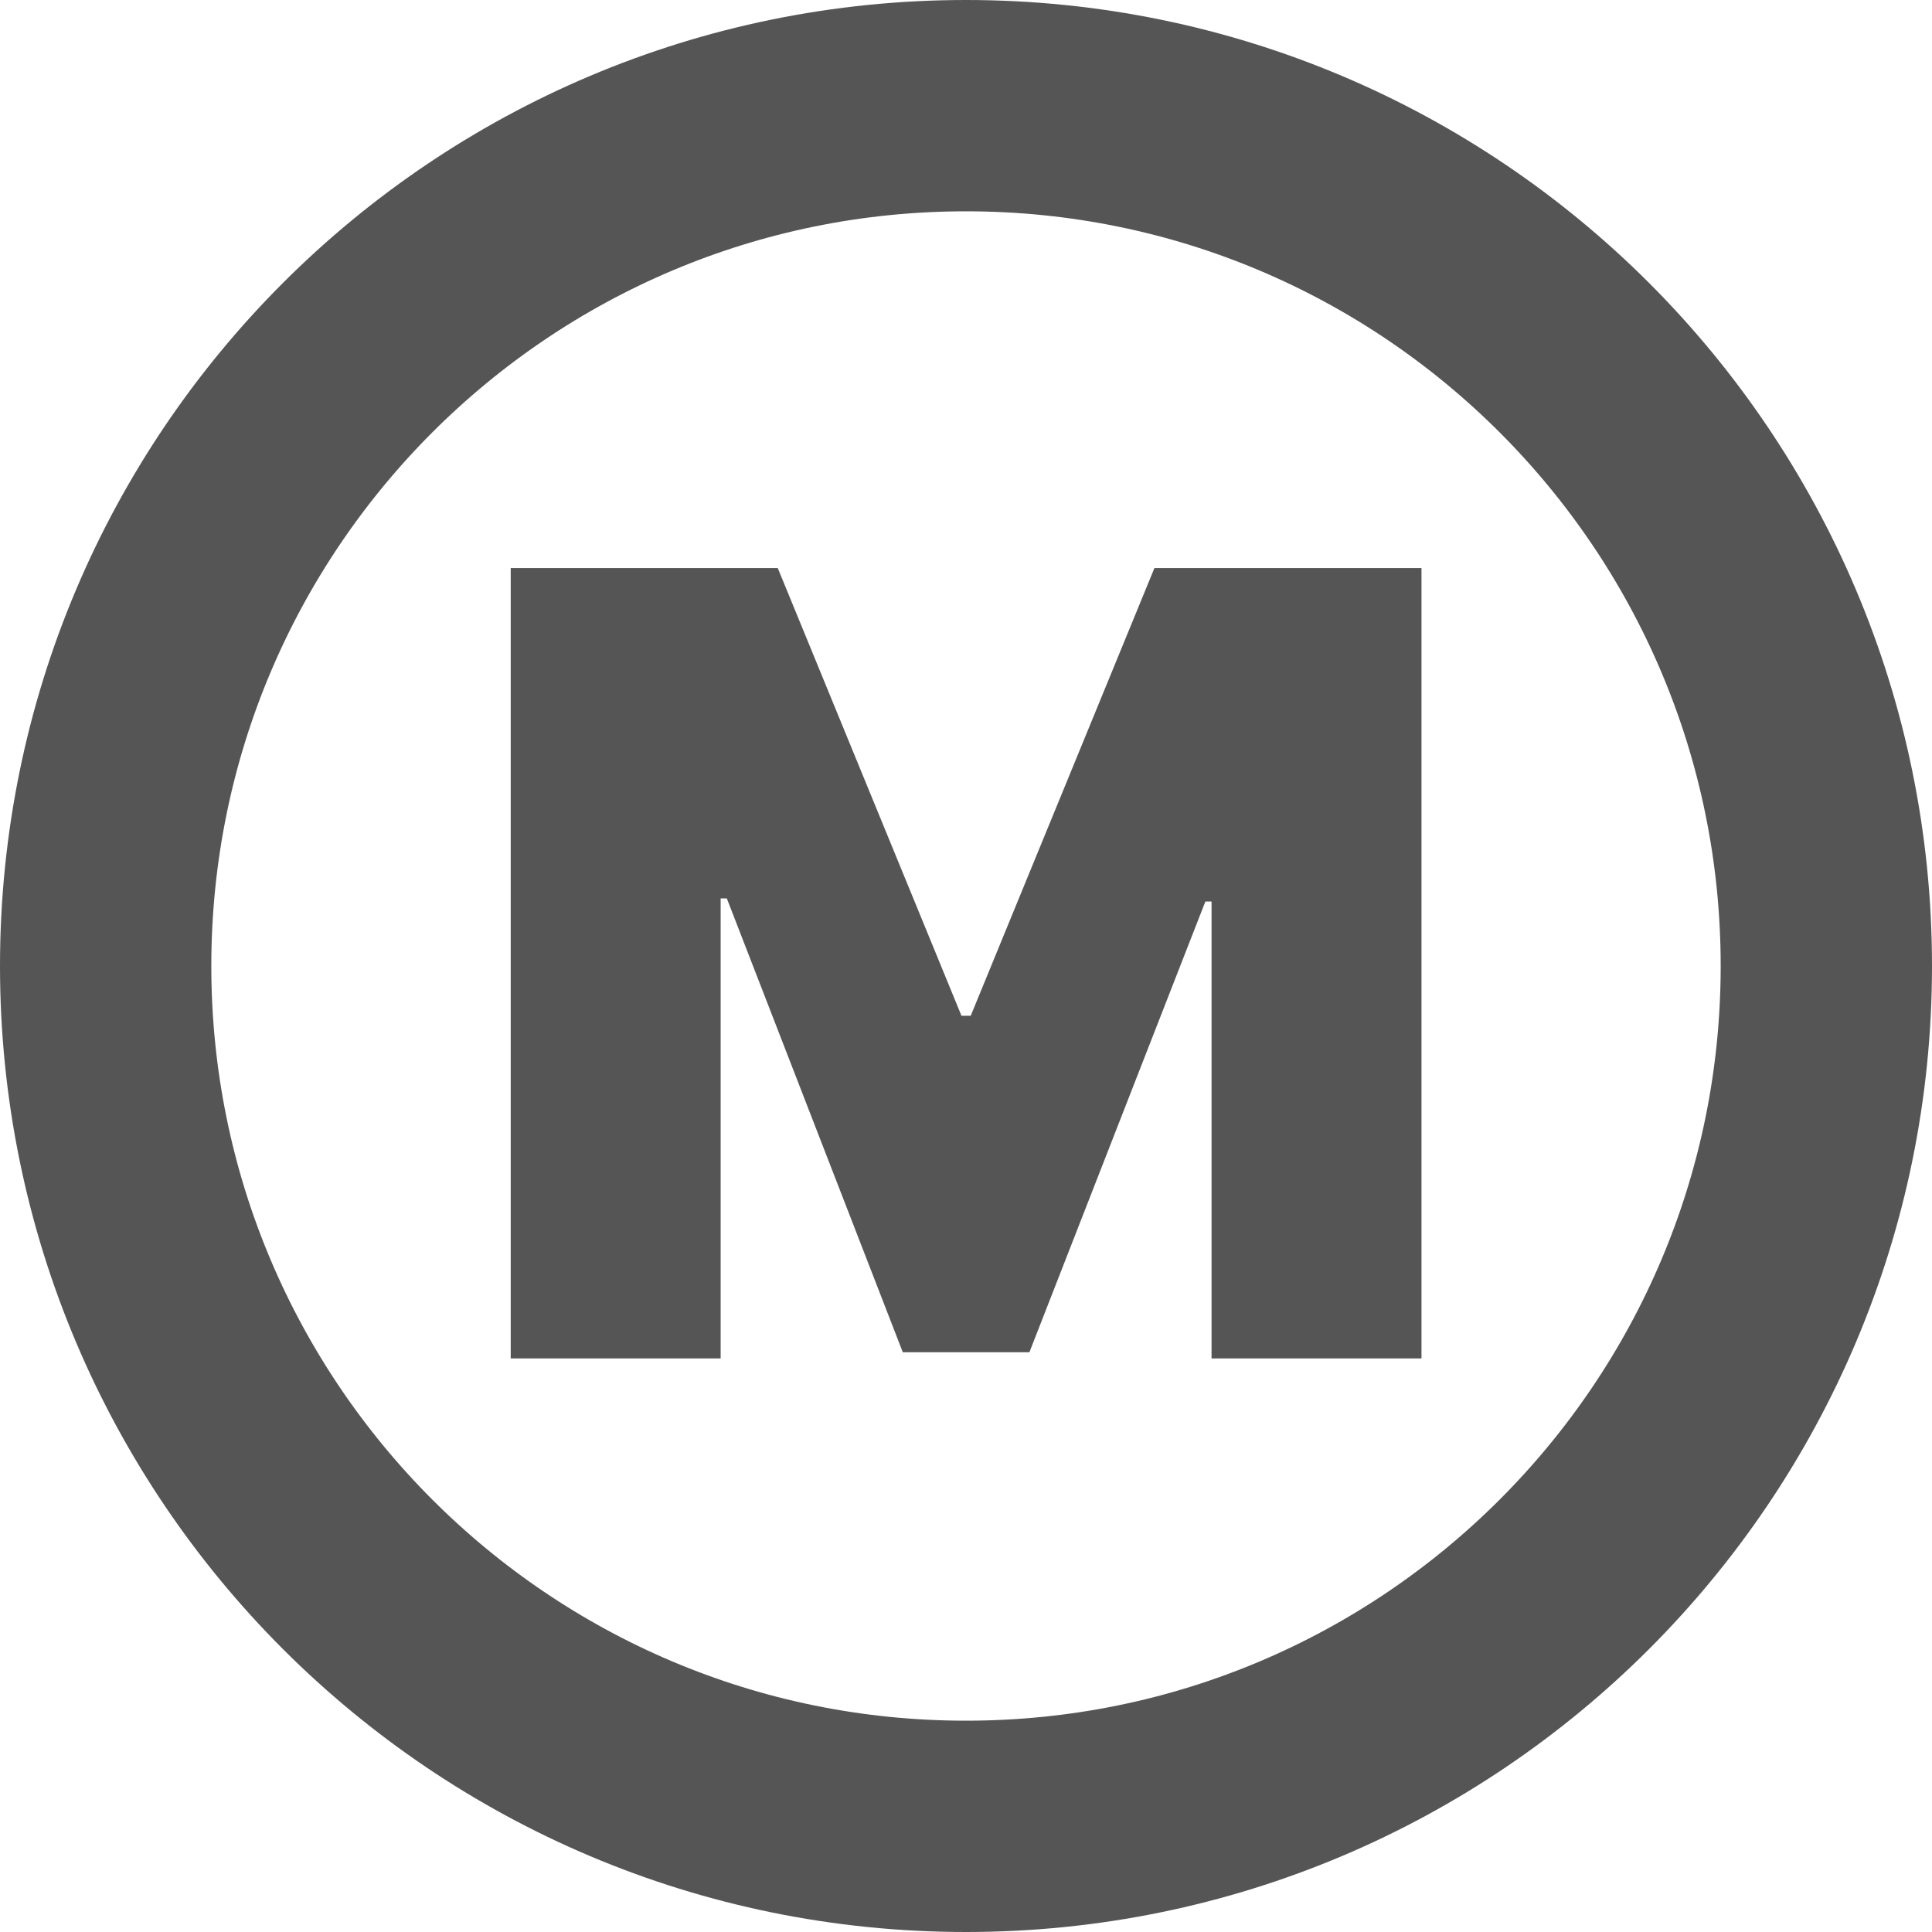
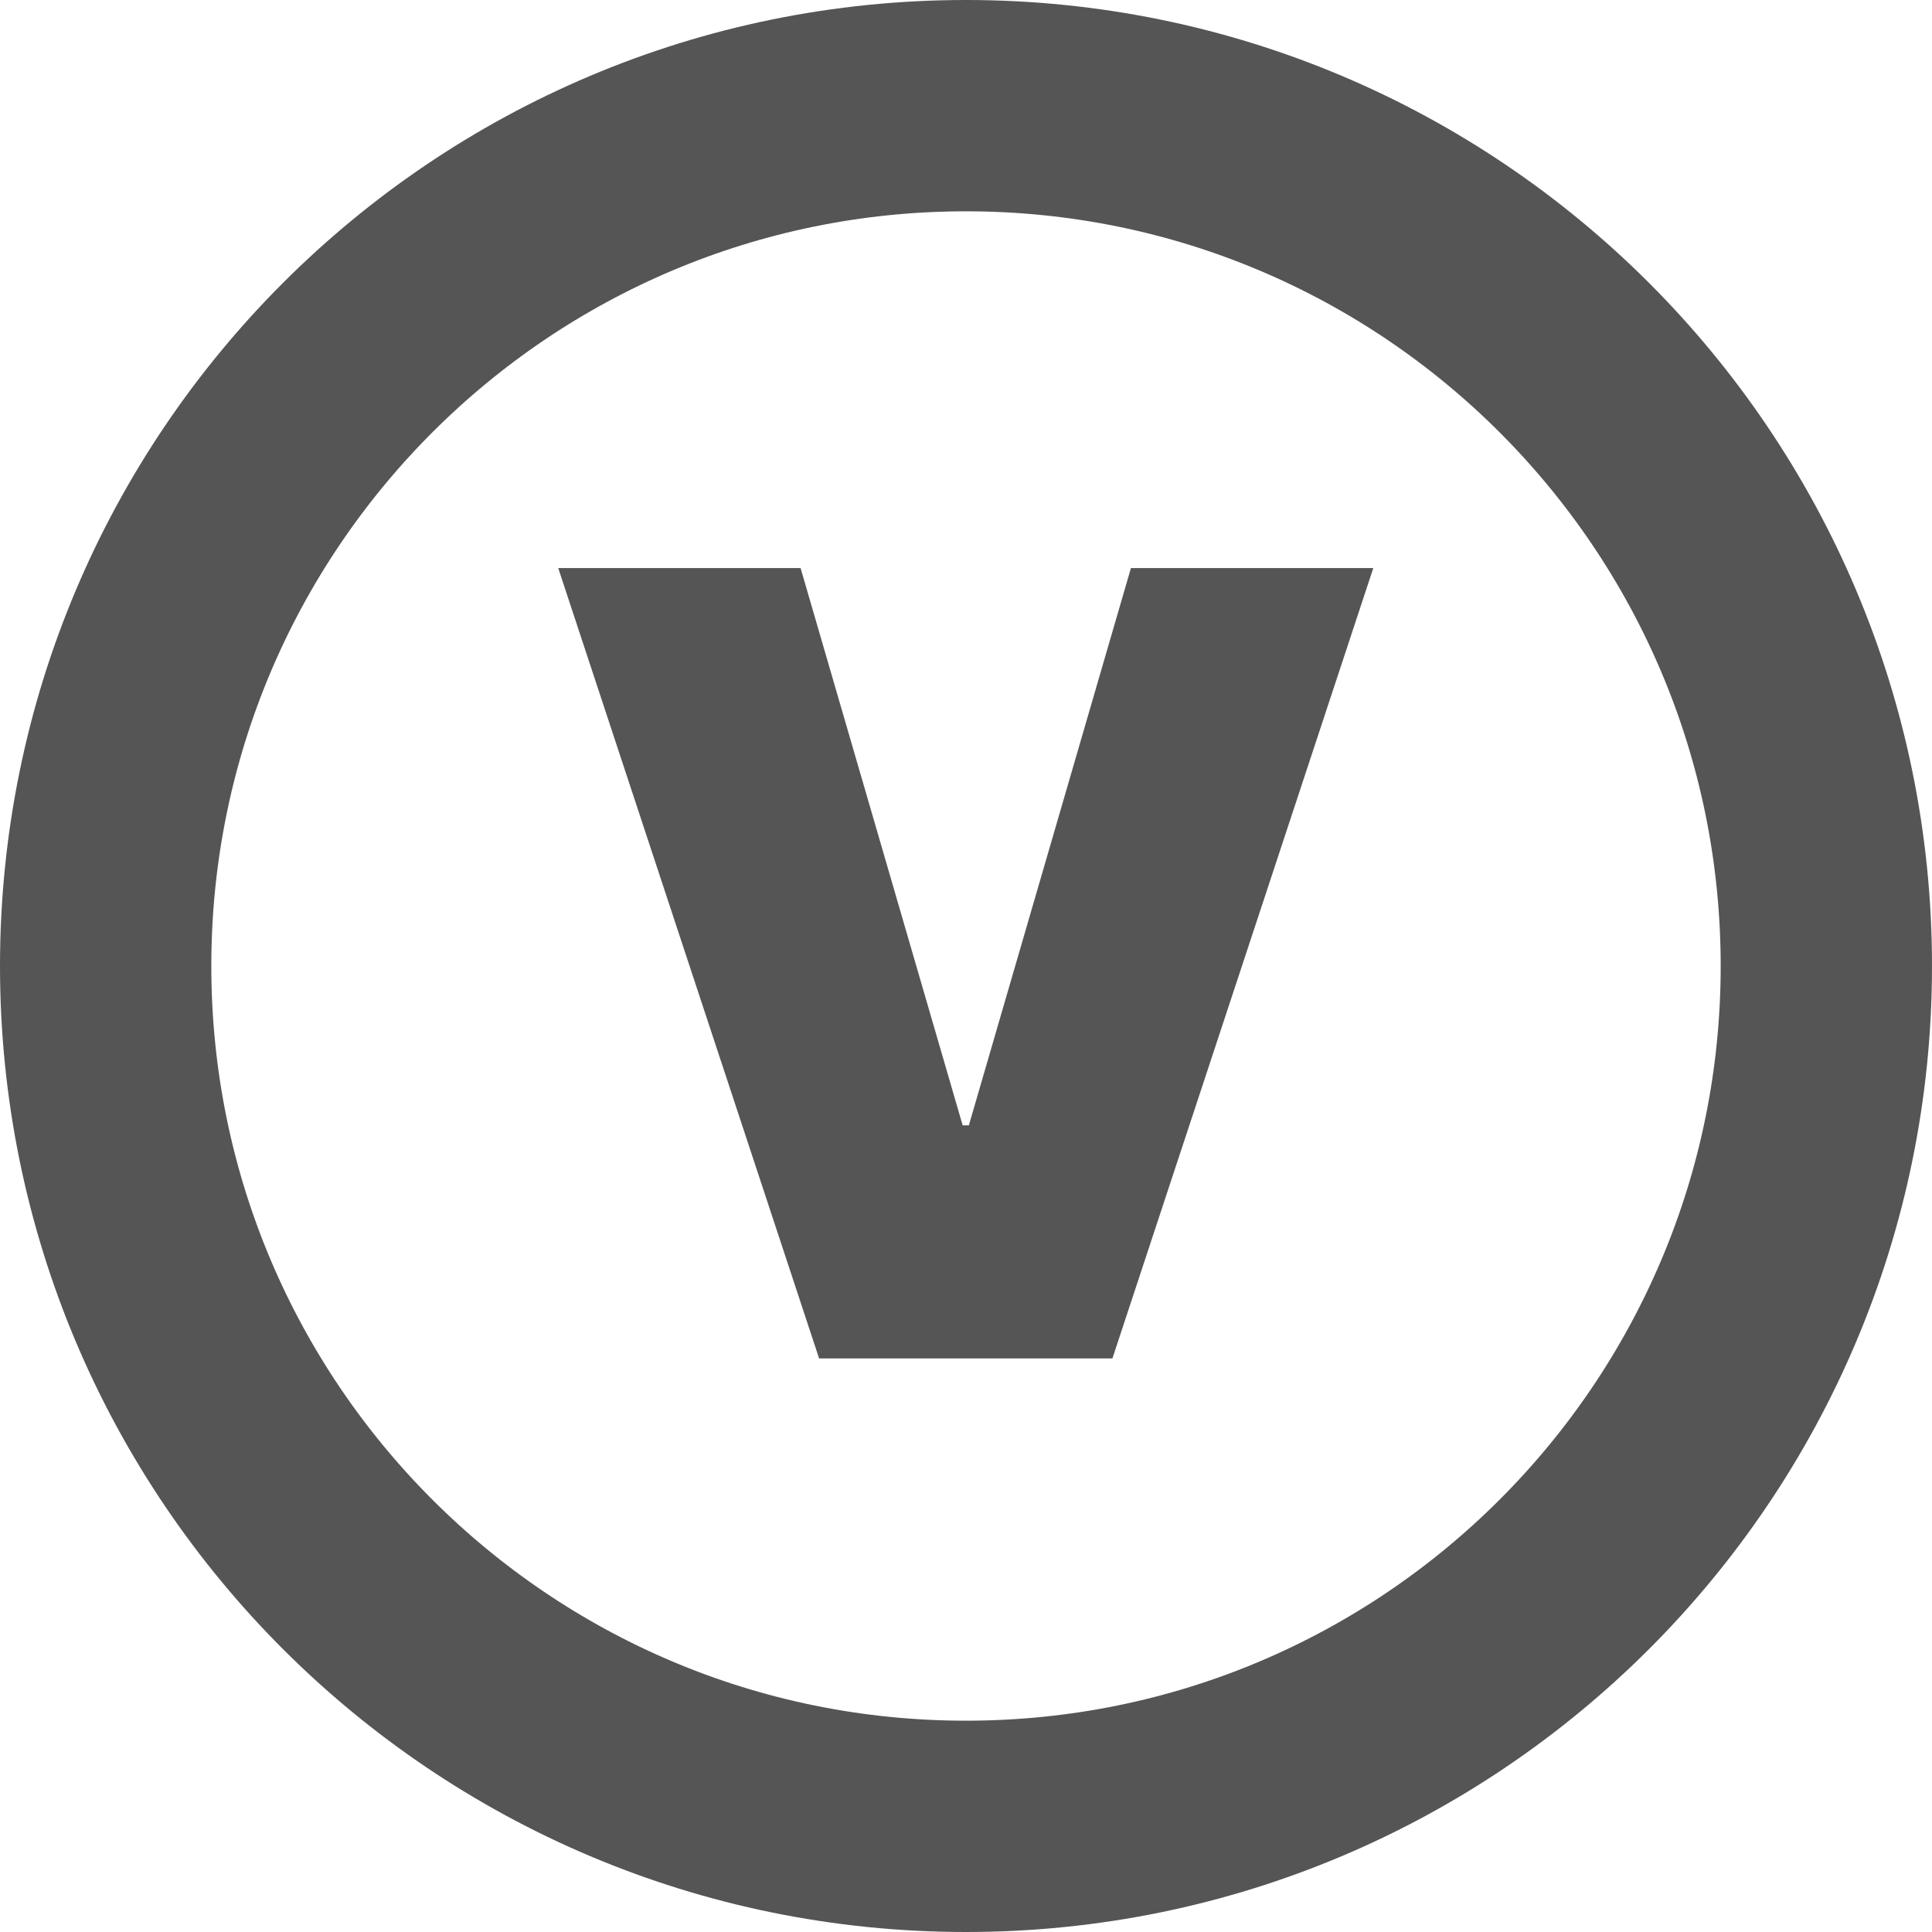
<svg xmlns="http://www.w3.org/2000/svg" width="128" height="128" viewBox="0 0 128 128" fill="none">
  <circle cx="64" cy="64" r="57" stroke="#555555" stroke-width="14" />
-   <path d="M33.836 37.636H51.529L63.7 67.296H64.313L76.484 37.636H94.177V90H80.268V59.727H79.859L68.2 89.591H59.813L48.154 59.523H47.745V90H33.836V37.636Z" fill="#555555" />
+   <path d="M53.041 37.636L63.779 74.557H64.189L74.927 37.636H90.984L73.7 90H54.268L36.984 37.636H53.041Z" fill="#555555" />
</svg>
